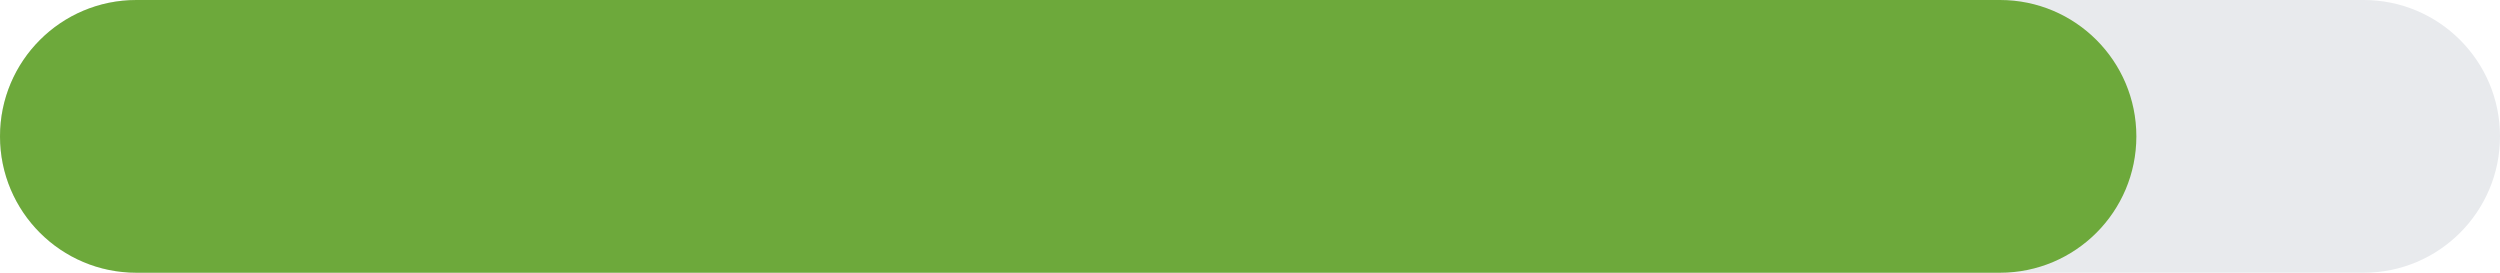
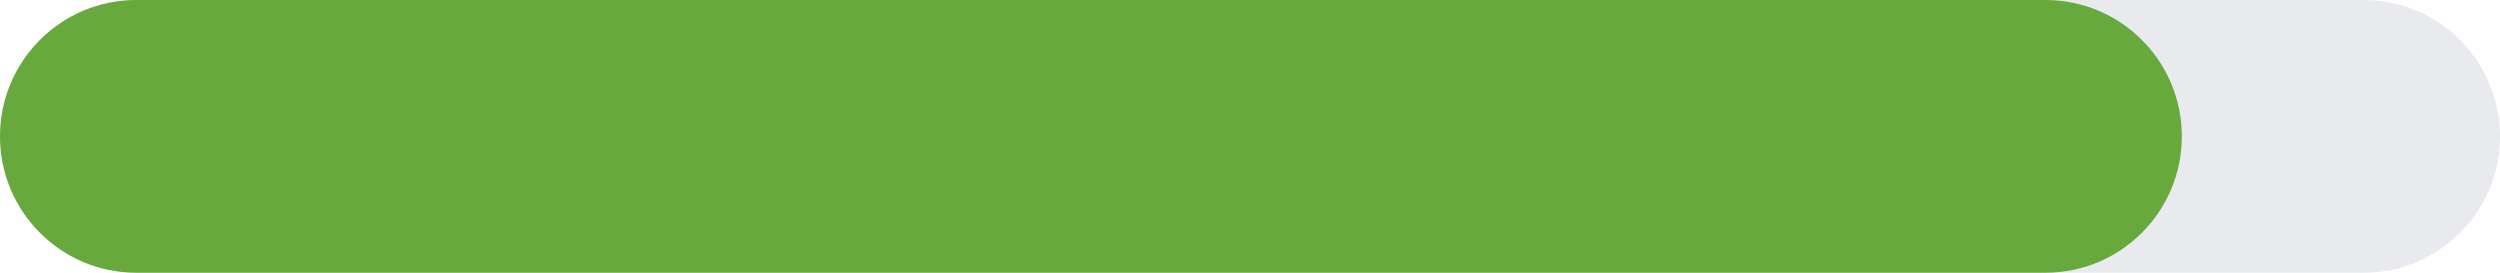
<svg xmlns="http://www.w3.org/2000/svg" width="110" height="12" viewBox="0 0 110 12">
  <rect width="110" height="12" rx="6" fill="#e8eaed" />
-   <rect width="94" height="12" rx="6" fill="#6da93b" />
+   <rect width="96" height="12" rx="6" fill="#68a93d" />
</svg>
